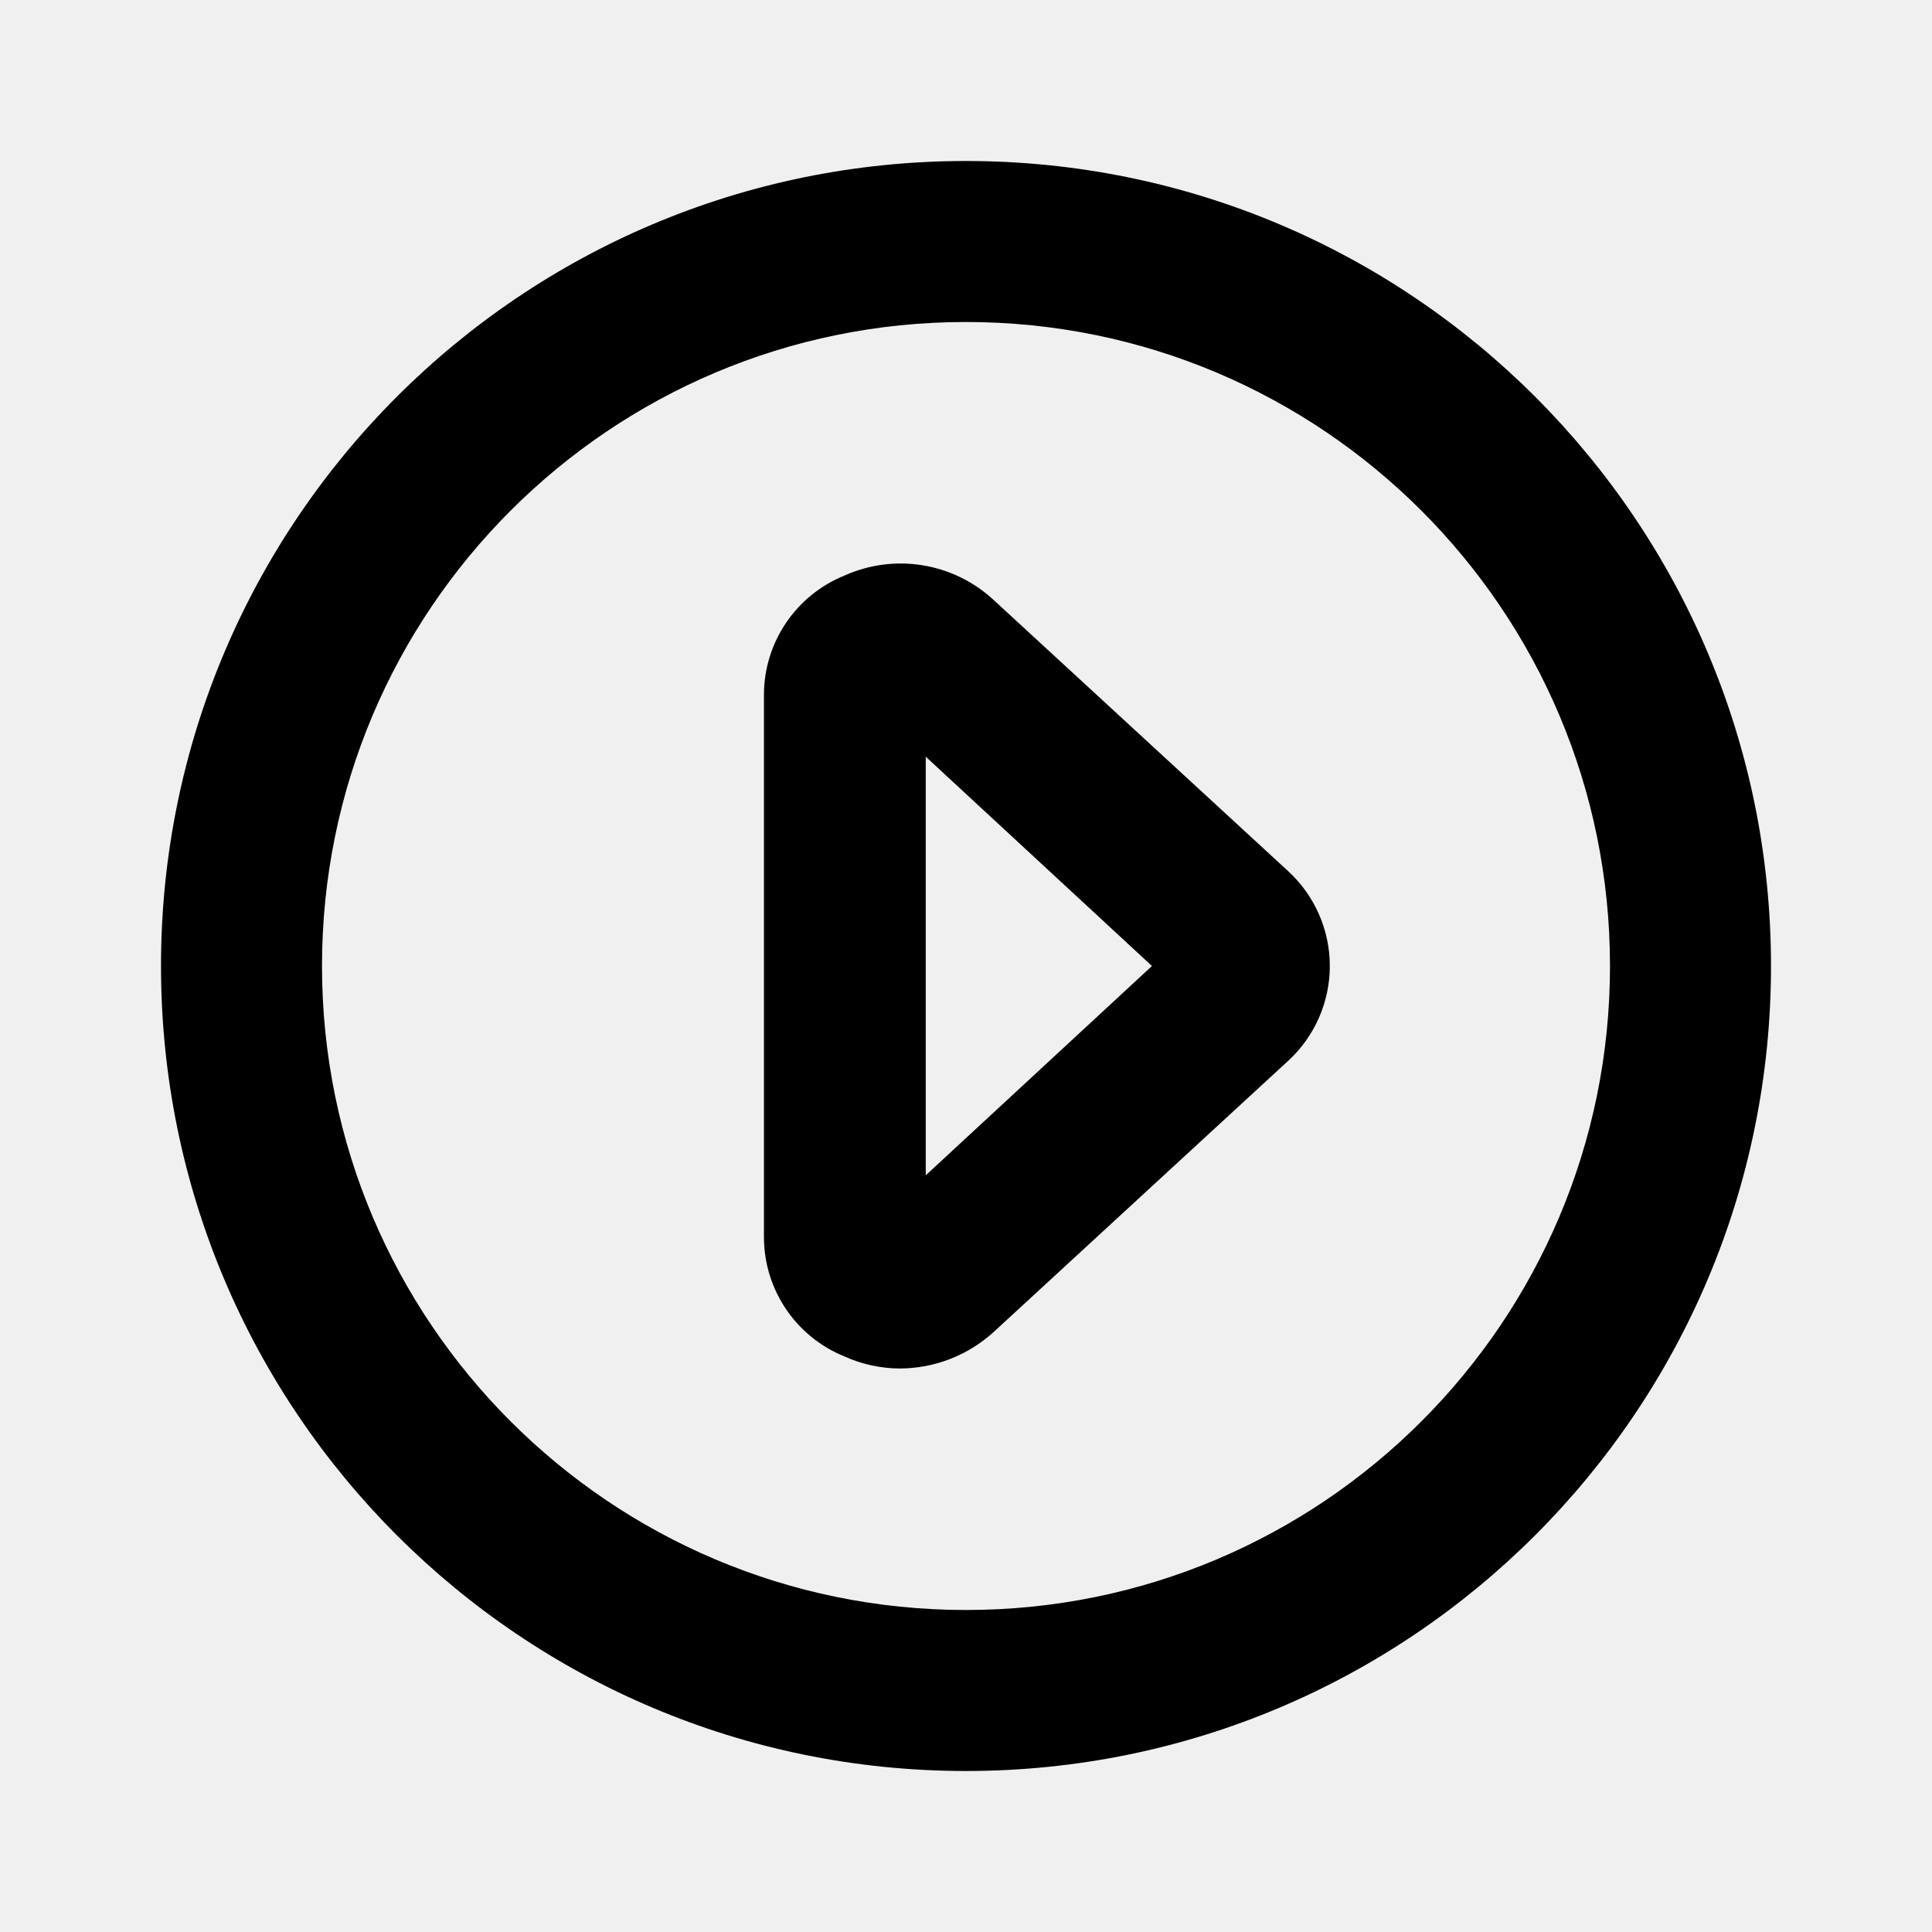
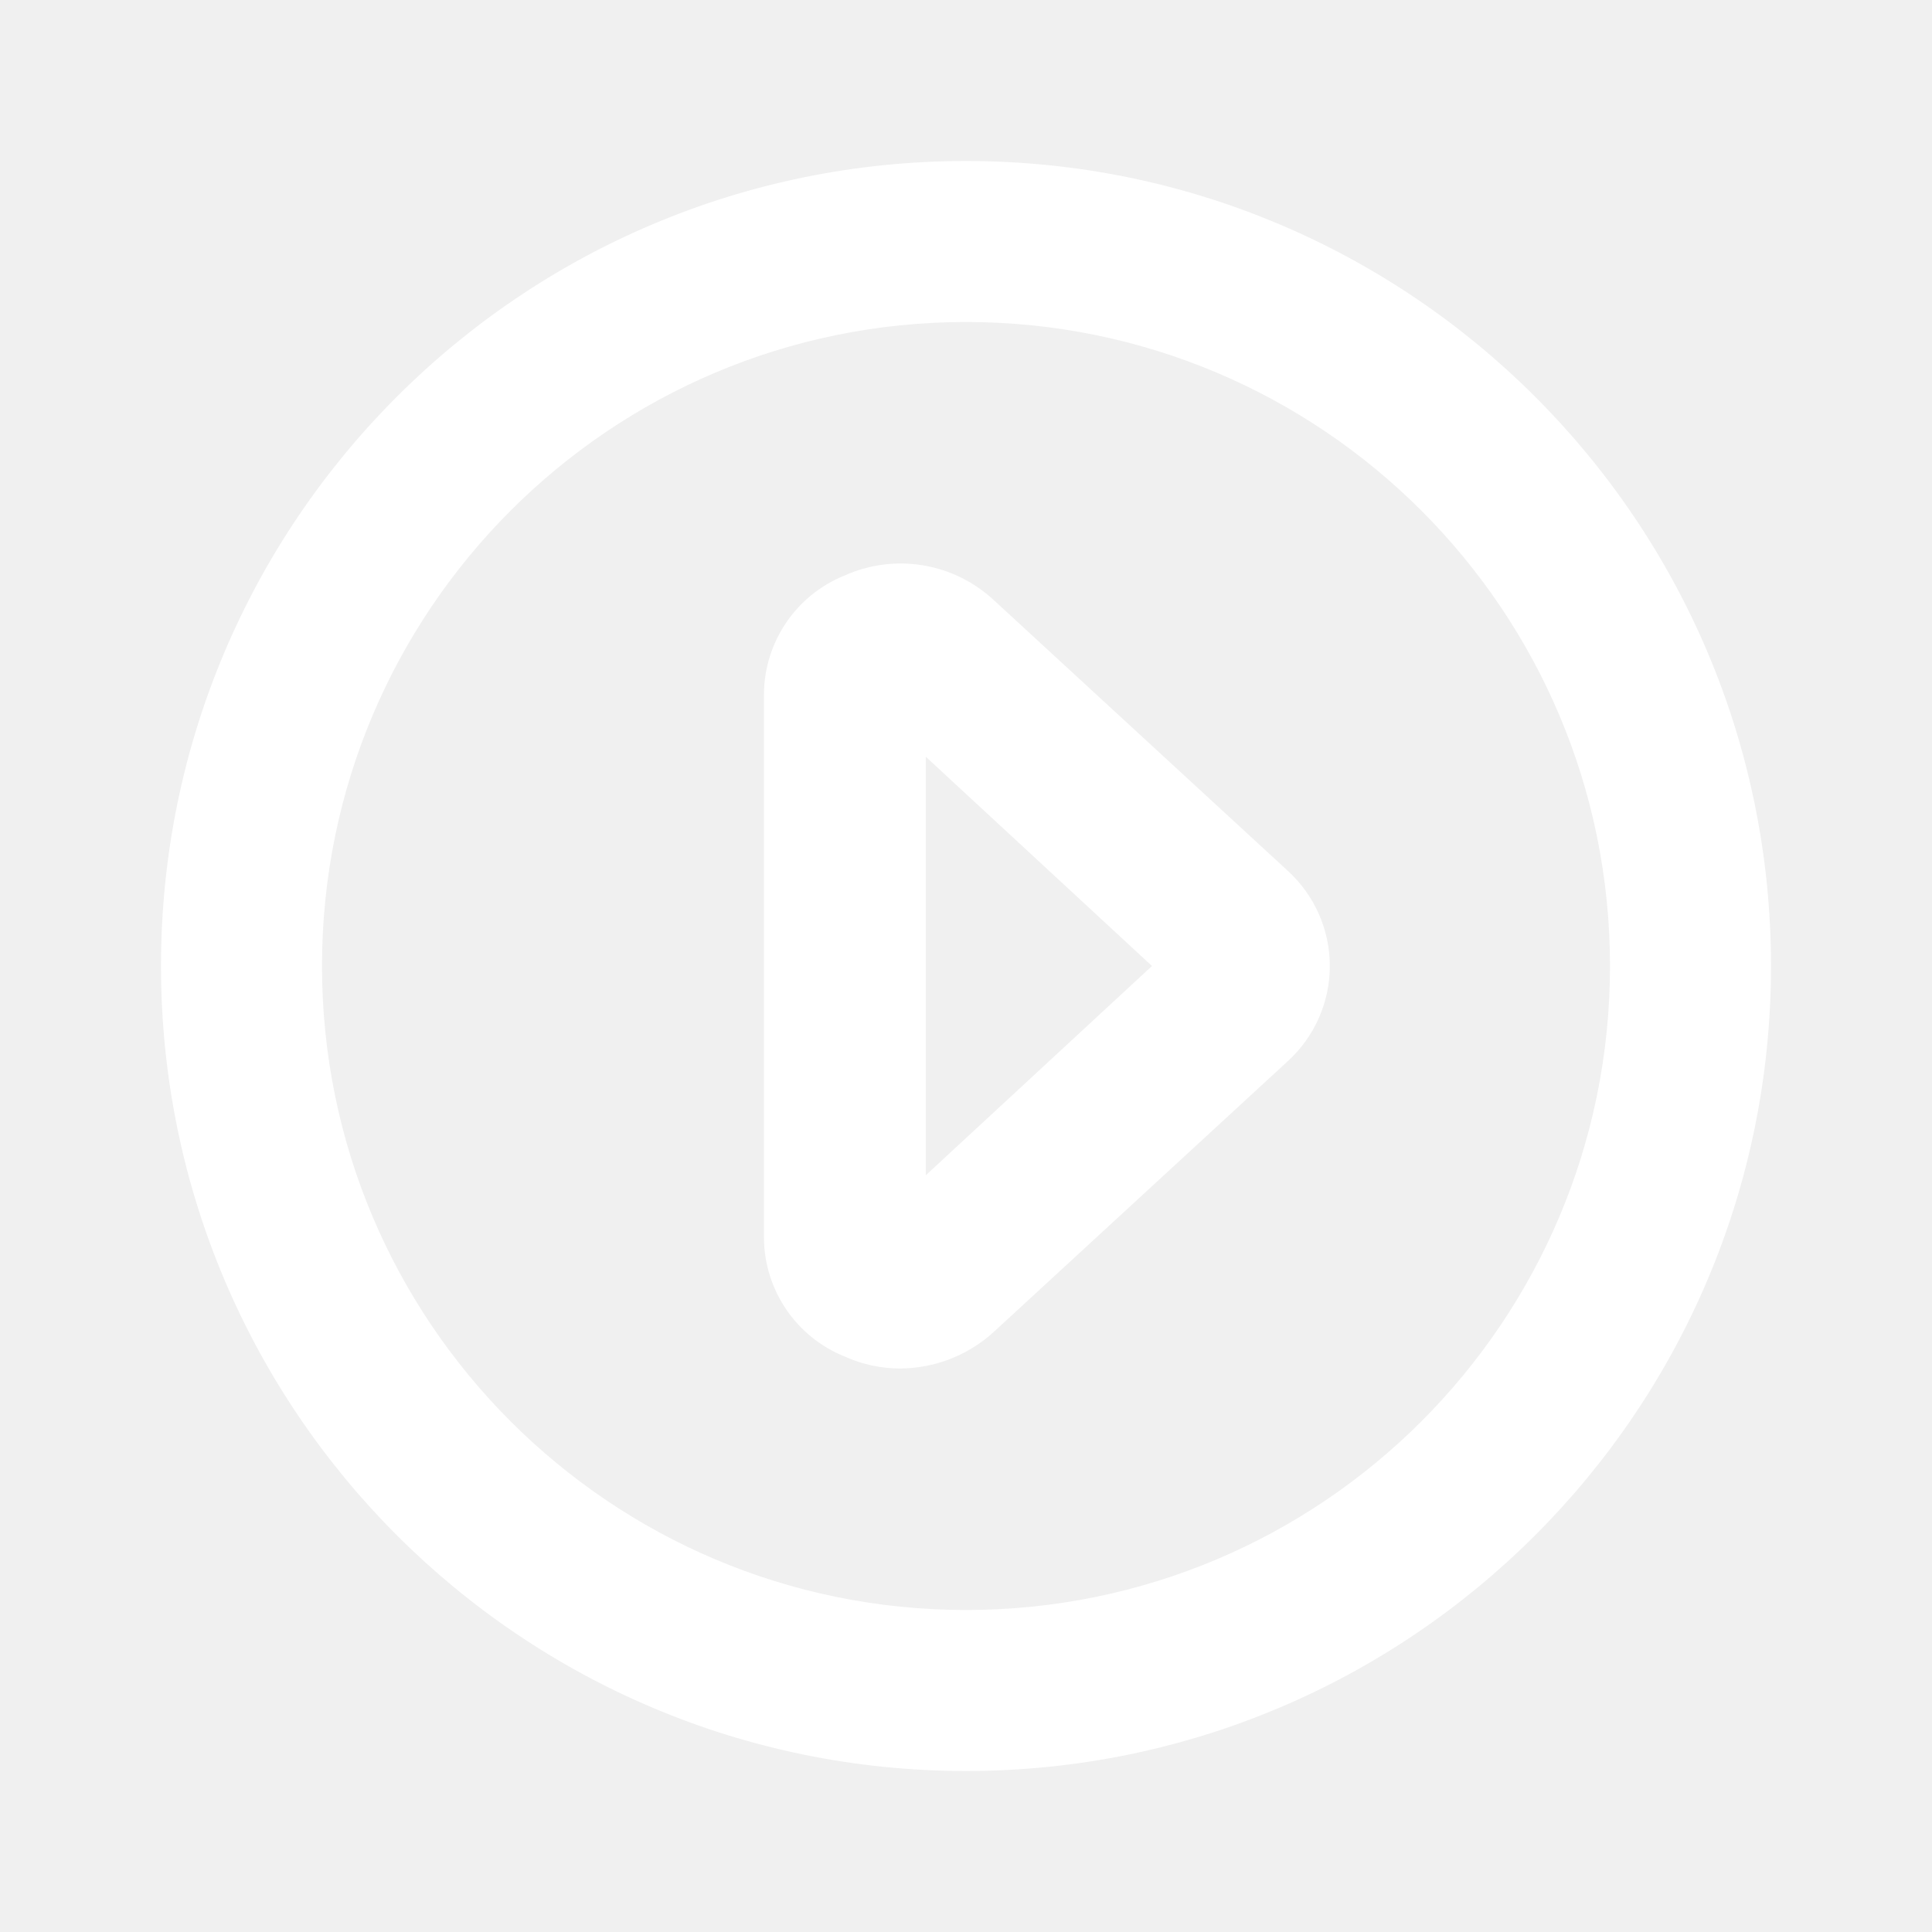
- <svg xmlns="http://www.w3.org/2000/svg" viewBox="0 0 24 24">
+ <svg xmlns="http://www.w3.org/2000/svg" fill="white" viewBox="0 0 24 24">
  <g data-name="Layer 2">
    <g data-name="play-circle">
      <rect width="24" height="24" opacity="0" />
      <path d="M12 2a10 10 0 1 0 10 10A10 10 0 0 0 12 2zm0 18a8 8 0 1 1 8-8 8 8 0 0 1-8 8z" />
      <path d="M12.34 7.45a1.7 1.7 0 0 0-1.85-.3 1.6 1.6 0 0 0-1 1.48v6.74a1.6 1.6 0 0 0 1 1.48 1.68 1.68 0 0 0 .69.15 1.74 1.74 0 0 0 1.16-.45L16 13.18a1.6 1.6 0 0 0 0-2.36zm-.84 7.15V9.4l2.81 2.6z" />
    </g>
  </g>
</svg>
